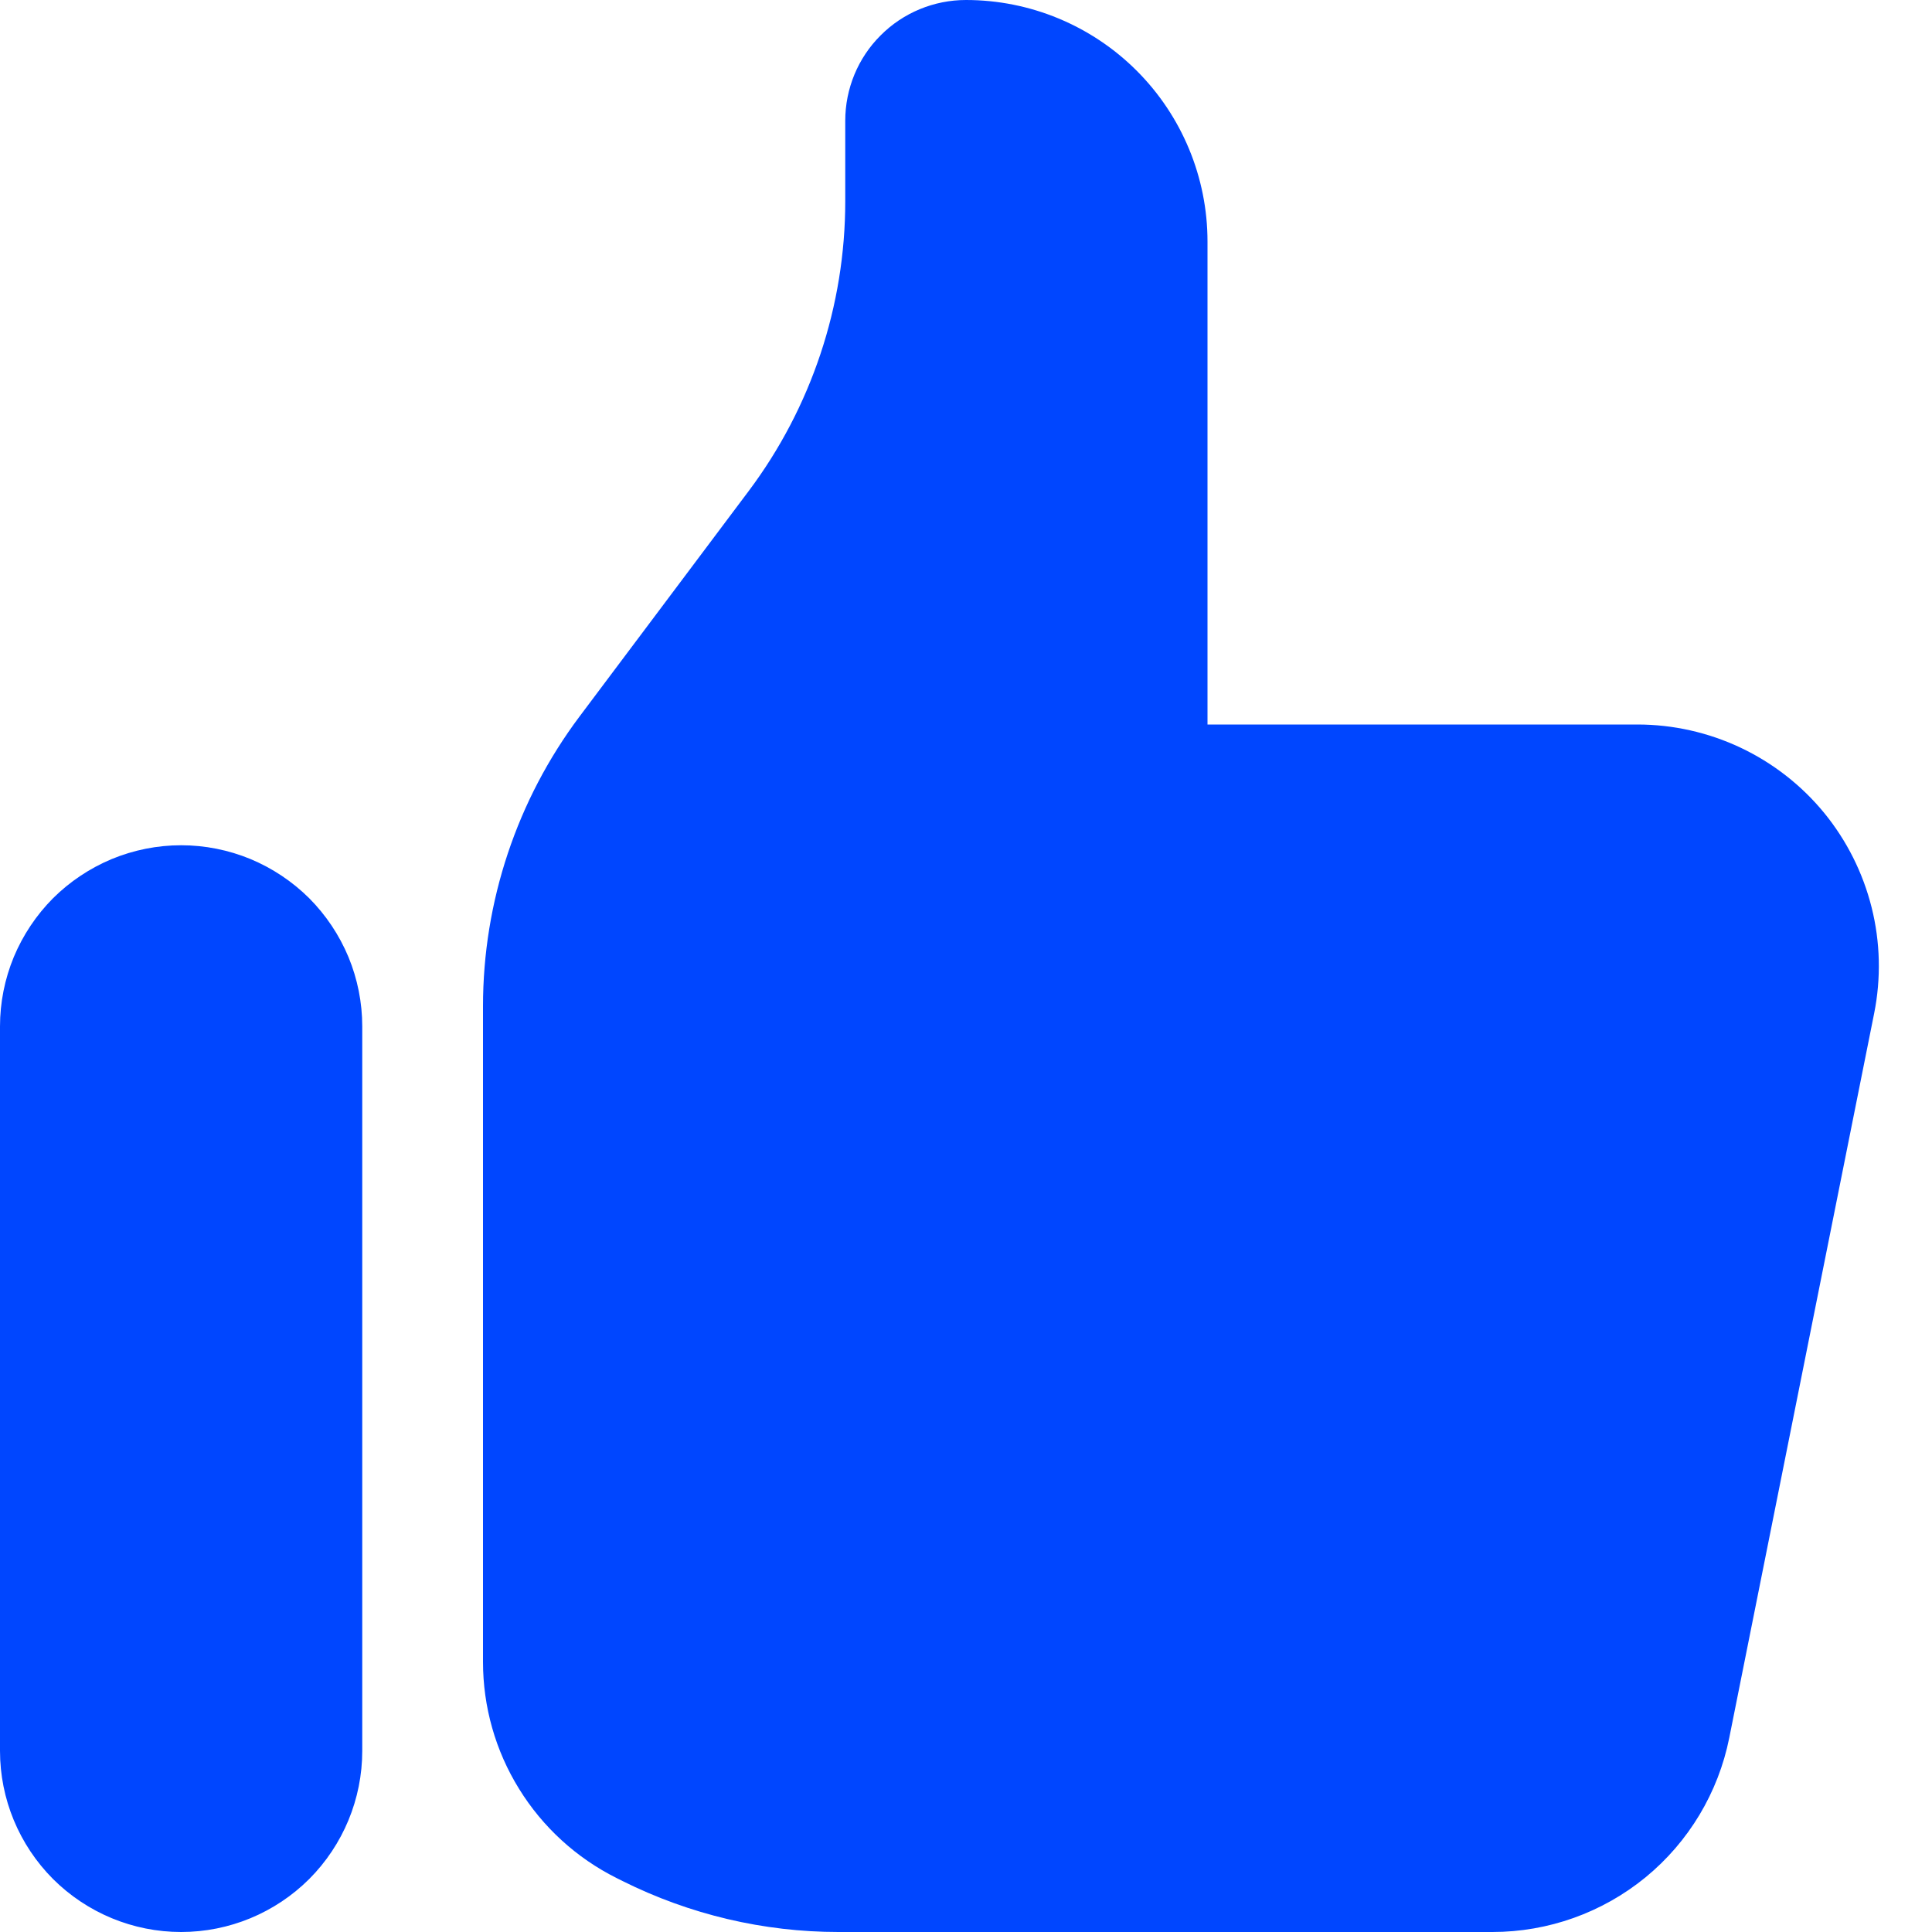
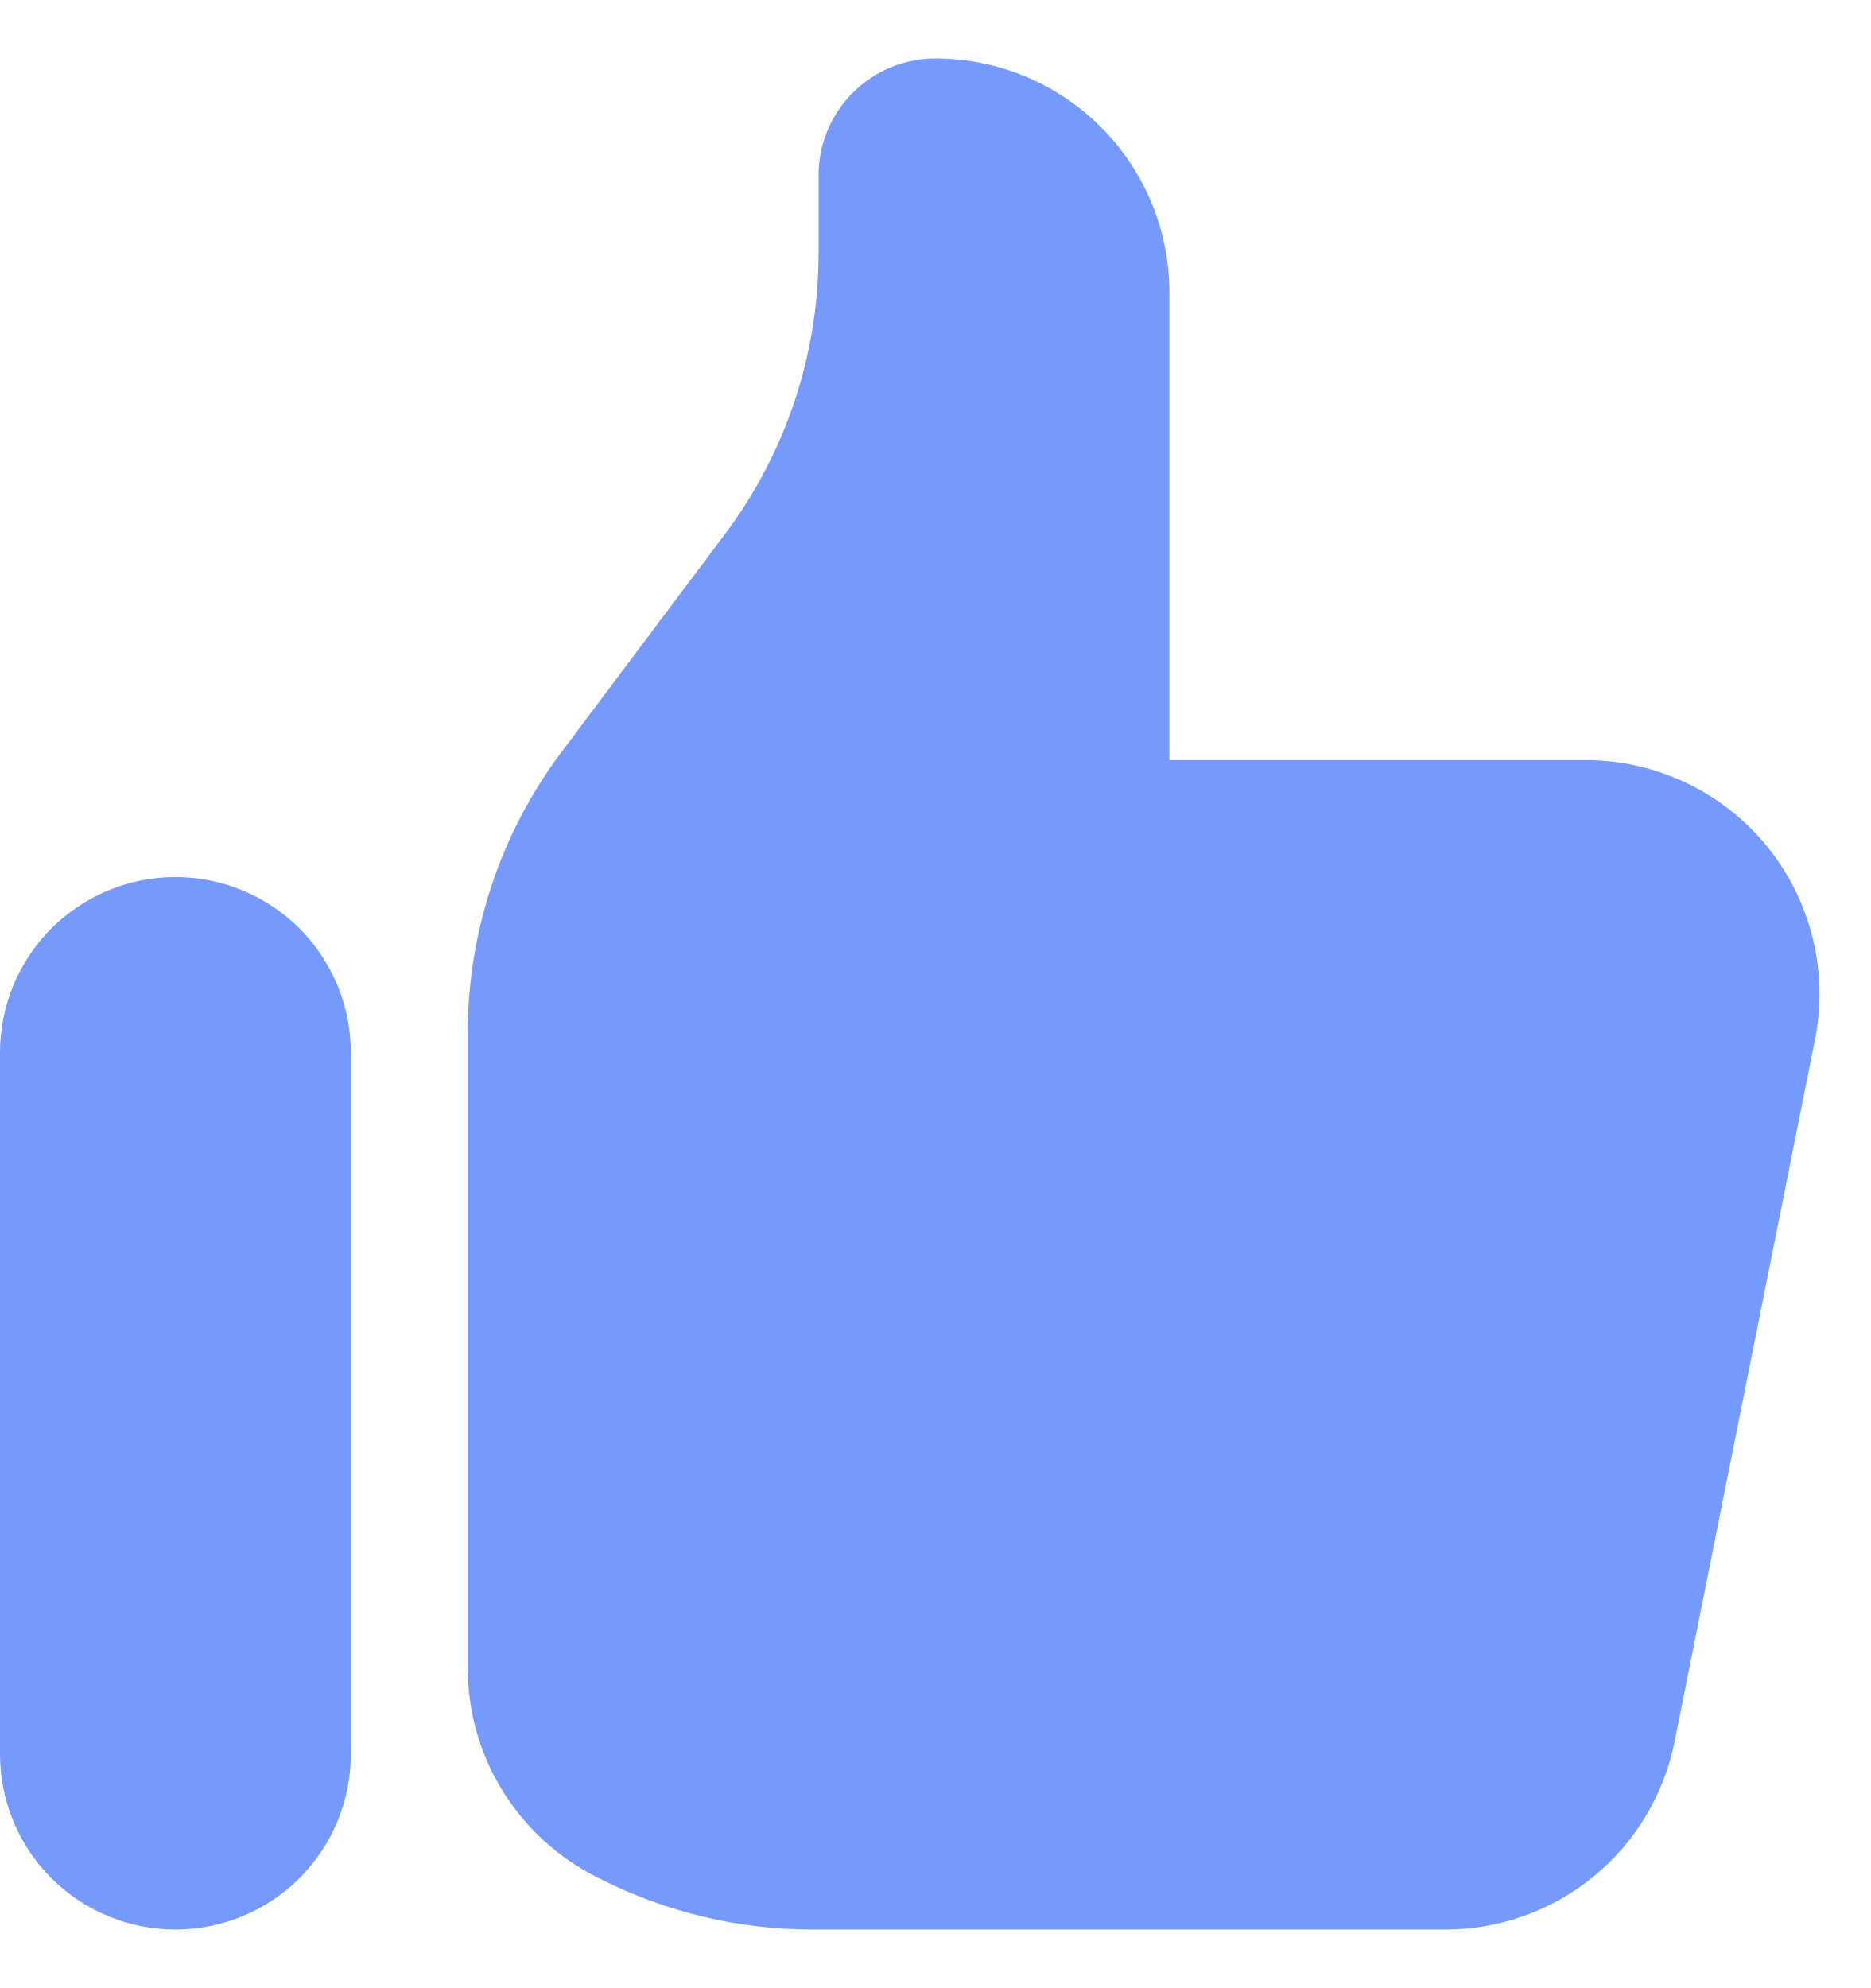
- <svg xmlns="http://www.w3.org/2000/svg" width="16" height="16" viewBox="0 0 16 16" fill="none">
-   <path d="M0 8.5C-2.93527e-09 8.303 0.039 8.108 0.114 7.926C0.19 7.744 0.3 7.579 0.439 7.439C0.579 7.3 0.744 7.19 0.926 7.114C1.108 7.039 1.303 7 1.5 7C1.697 7 1.892 7.039 2.074 7.114C2.256 7.19 2.421 7.3 2.561 7.439C2.7 7.579 2.81 7.744 2.886 7.926C2.961 8.108 3 8.303 3 8.5V14.5C3 14.898 2.842 15.279 2.561 15.561C2.279 15.842 1.898 16 1.5 16C1.102 16 0.721 15.842 0.439 15.561C0.158 15.279 5.92805e-09 14.898 0 14.5V8.5ZM4 8.333V13.763C4 14.135 4.103 14.499 4.299 14.815C4.494 15.131 4.774 15.387 5.106 15.553L5.156 15.578C5.711 15.855 6.323 16 6.943 16H12.359C12.822 16 13.27 15.84 13.628 15.547C13.985 15.254 14.23 14.846 14.321 14.392L15.521 8.392C15.579 8.102 15.572 7.802 15.5 7.515C15.428 7.228 15.294 6.961 15.107 6.732C14.919 6.503 14.683 6.319 14.415 6.192C14.148 6.066 13.856 6 13.56 6H10V2C10 1.47 9.789 0.961 9.414 0.586C9.039 0.211 8.53 0 8 0C7.735 0 7.48 0.105 7.293 0.293C7.105 0.48 7 0.735 7 1V1.667C7 2.532 6.719 3.375 6.2 4.067L4.8 5.933C4.281 6.625 4 7.468 4 8.333Z" fill="#0046FF" />
+ <svg xmlns="http://www.w3.org/2000/svg" width="16" height="17" viewBox="0 0 16 17" fill="none">
+   <path d="M0 9C-2.93527e-09 8.803 0.039 8.608 0.114 8.426C0.19 8.244 0.3 8.079 0.439 7.939C0.579 7.8 0.744 7.69 0.926 7.614C1.108 7.539 1.303 7.5 1.5 7.5C1.697 7.5 1.892 7.539 2.074 7.614C2.256 7.69 2.421 7.8 2.561 7.939C2.7 8.079 2.81 8.244 2.886 8.426C2.961 8.608 3 8.803 3 9V15C3 15.398 2.842 15.779 2.561 16.061C2.279 16.342 1.898 16.5 1.5 16.5C1.102 16.5 0.721 16.342 0.439 16.061C0.158 15.779 5.92805e-09 15.398 0 15V9ZM4 8.833V14.263C4 14.635 4.103 14.999 4.299 15.315C4.494 15.631 4.774 15.887 5.106 16.053L5.156 16.078C5.711 16.355 6.323 16.5 6.943 16.5H12.359C12.822 16.5 13.27 16.34 13.628 16.047C13.985 15.754 14.23 15.346 14.321 14.892L15.521 8.892C15.579 8.602 15.572 8.302 15.5 8.015C15.428 7.728 15.294 7.461 15.107 7.232C14.919 7.003 14.683 6.819 14.415 6.692C14.148 6.566 13.856 6.5 13.56 6.5H10V2.5C10 1.97 9.789 1.461 9.414 1.086C9.039 0.711 8.53 0.5 8 0.5C7.735 0.5 7.48 0.605 7.293 0.793C7.105 0.98 7 1.235 7 1.5V2.167C7 3.032 6.719 3.875 6.2 4.567L4.8 6.433C4.281 7.125 4 7.968 4 8.833Z" fill="#759AFC" />
</svg>
